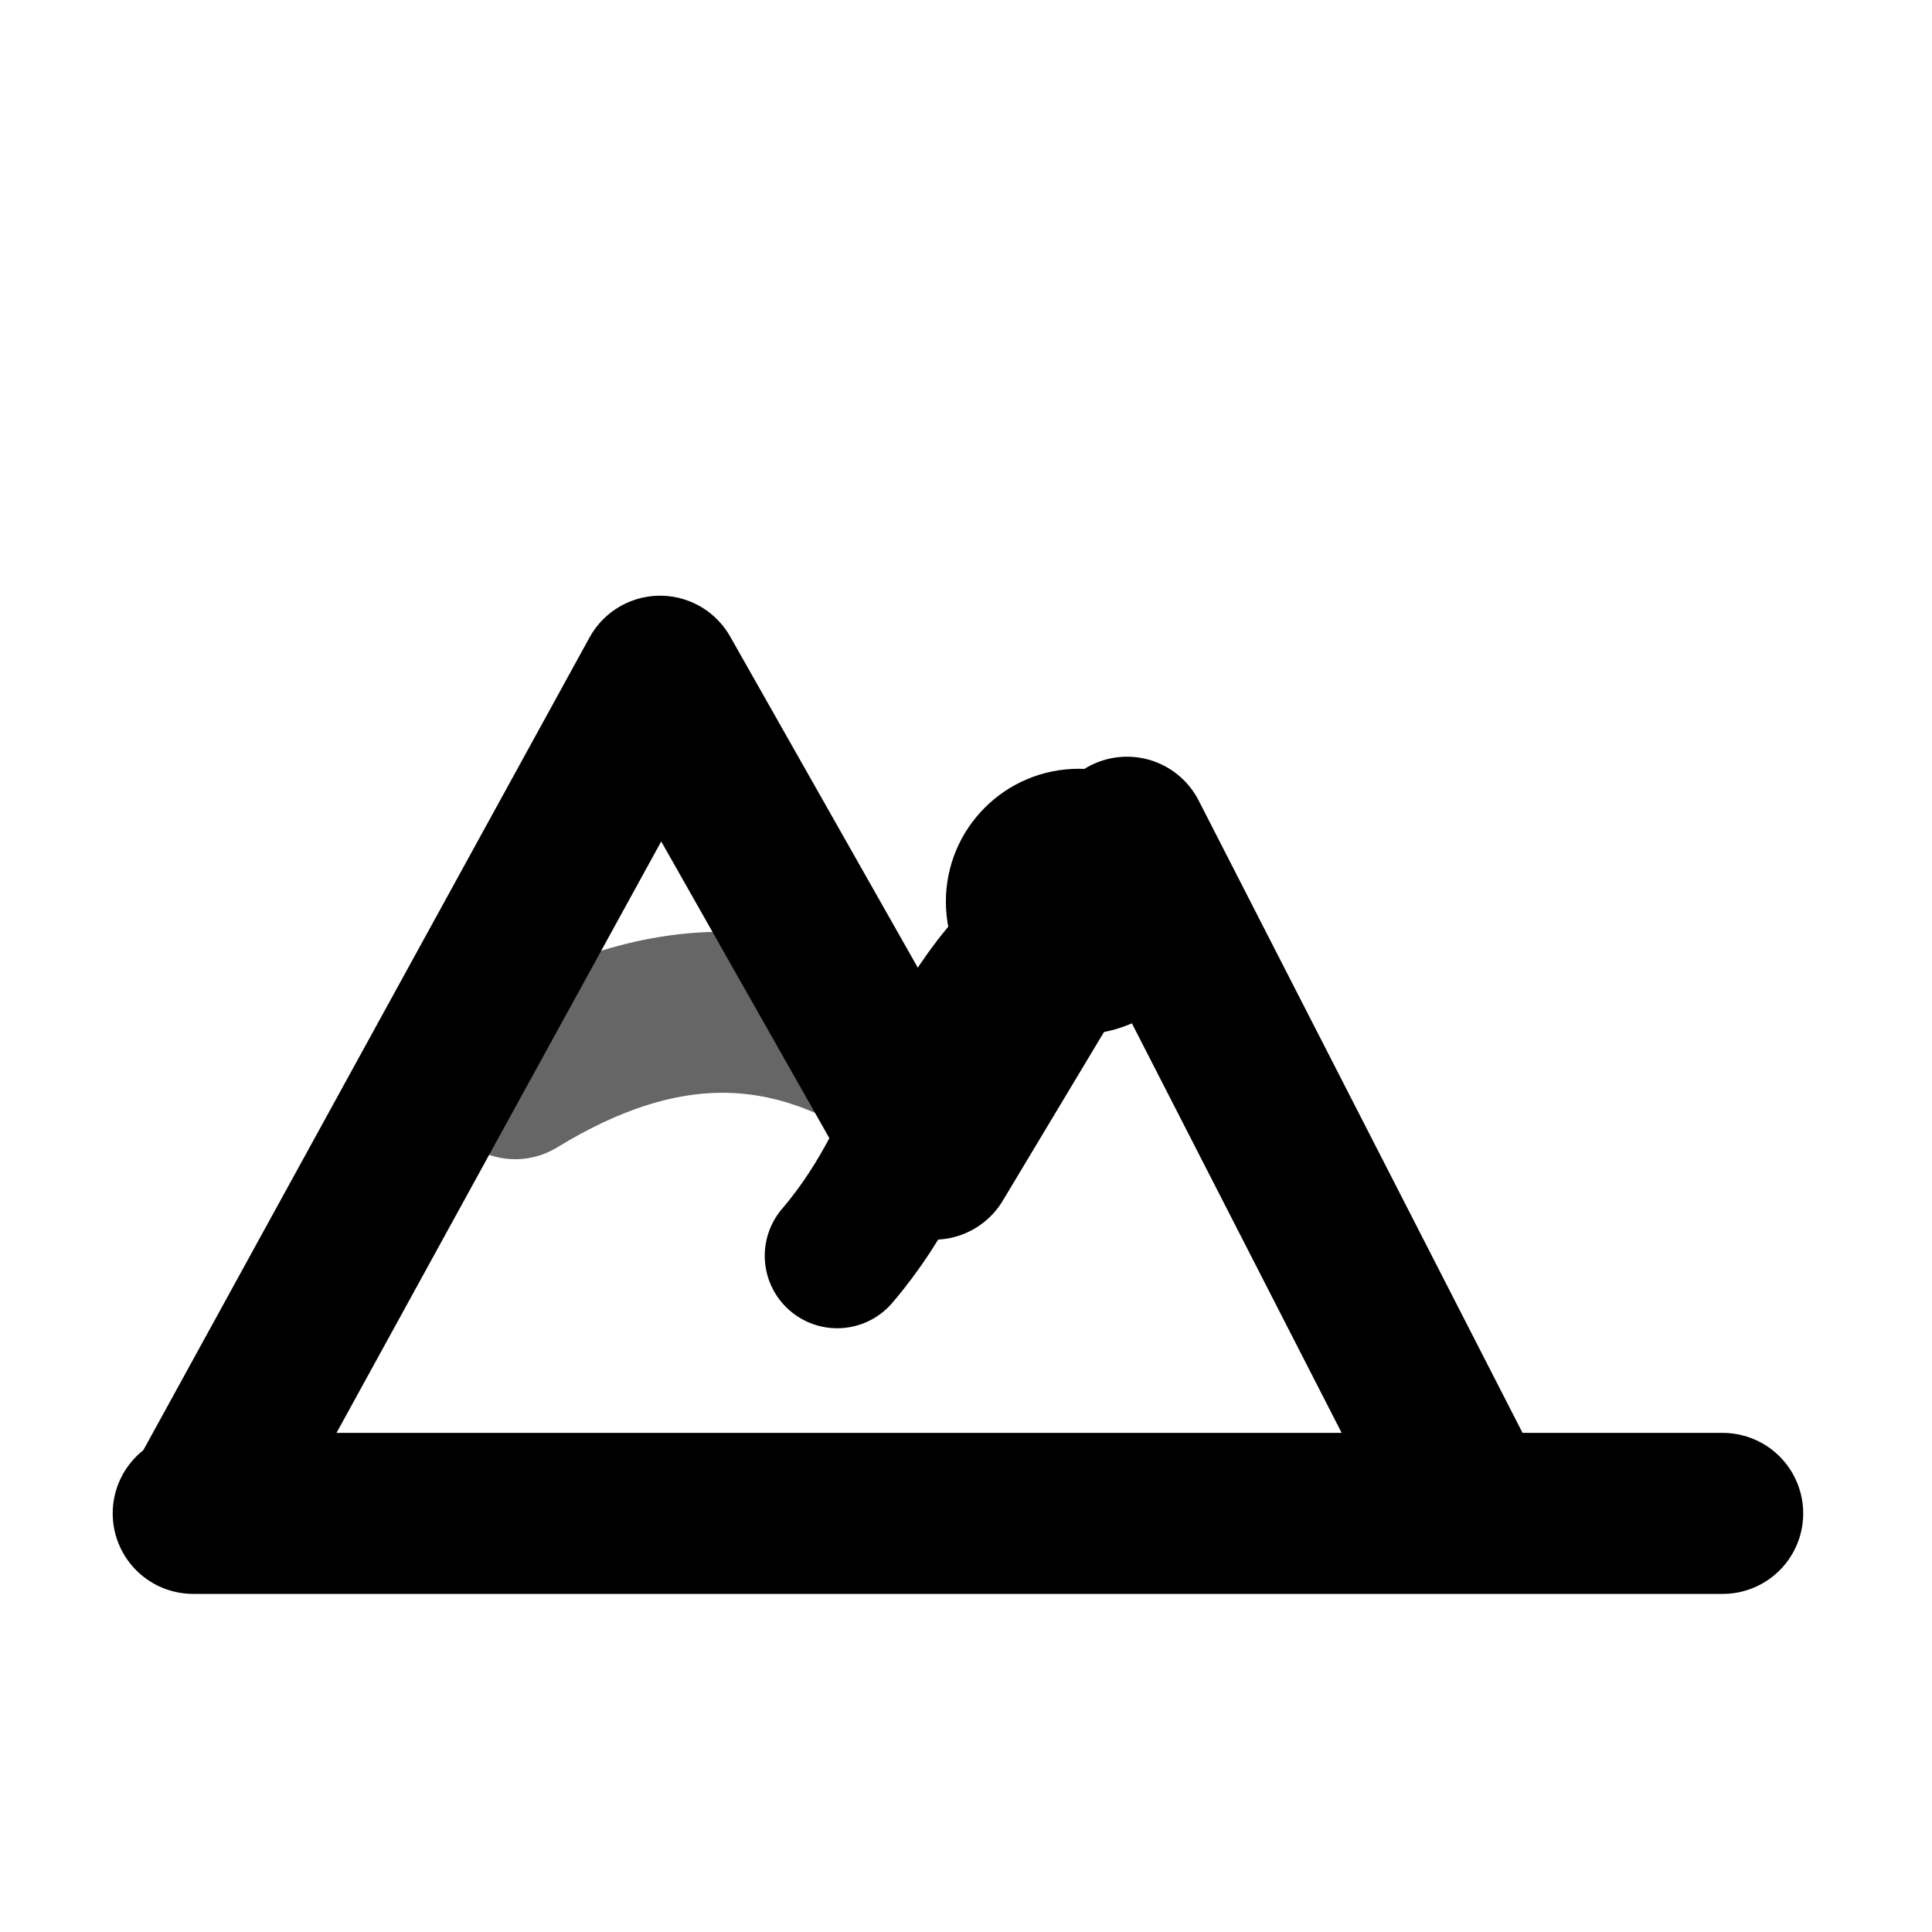
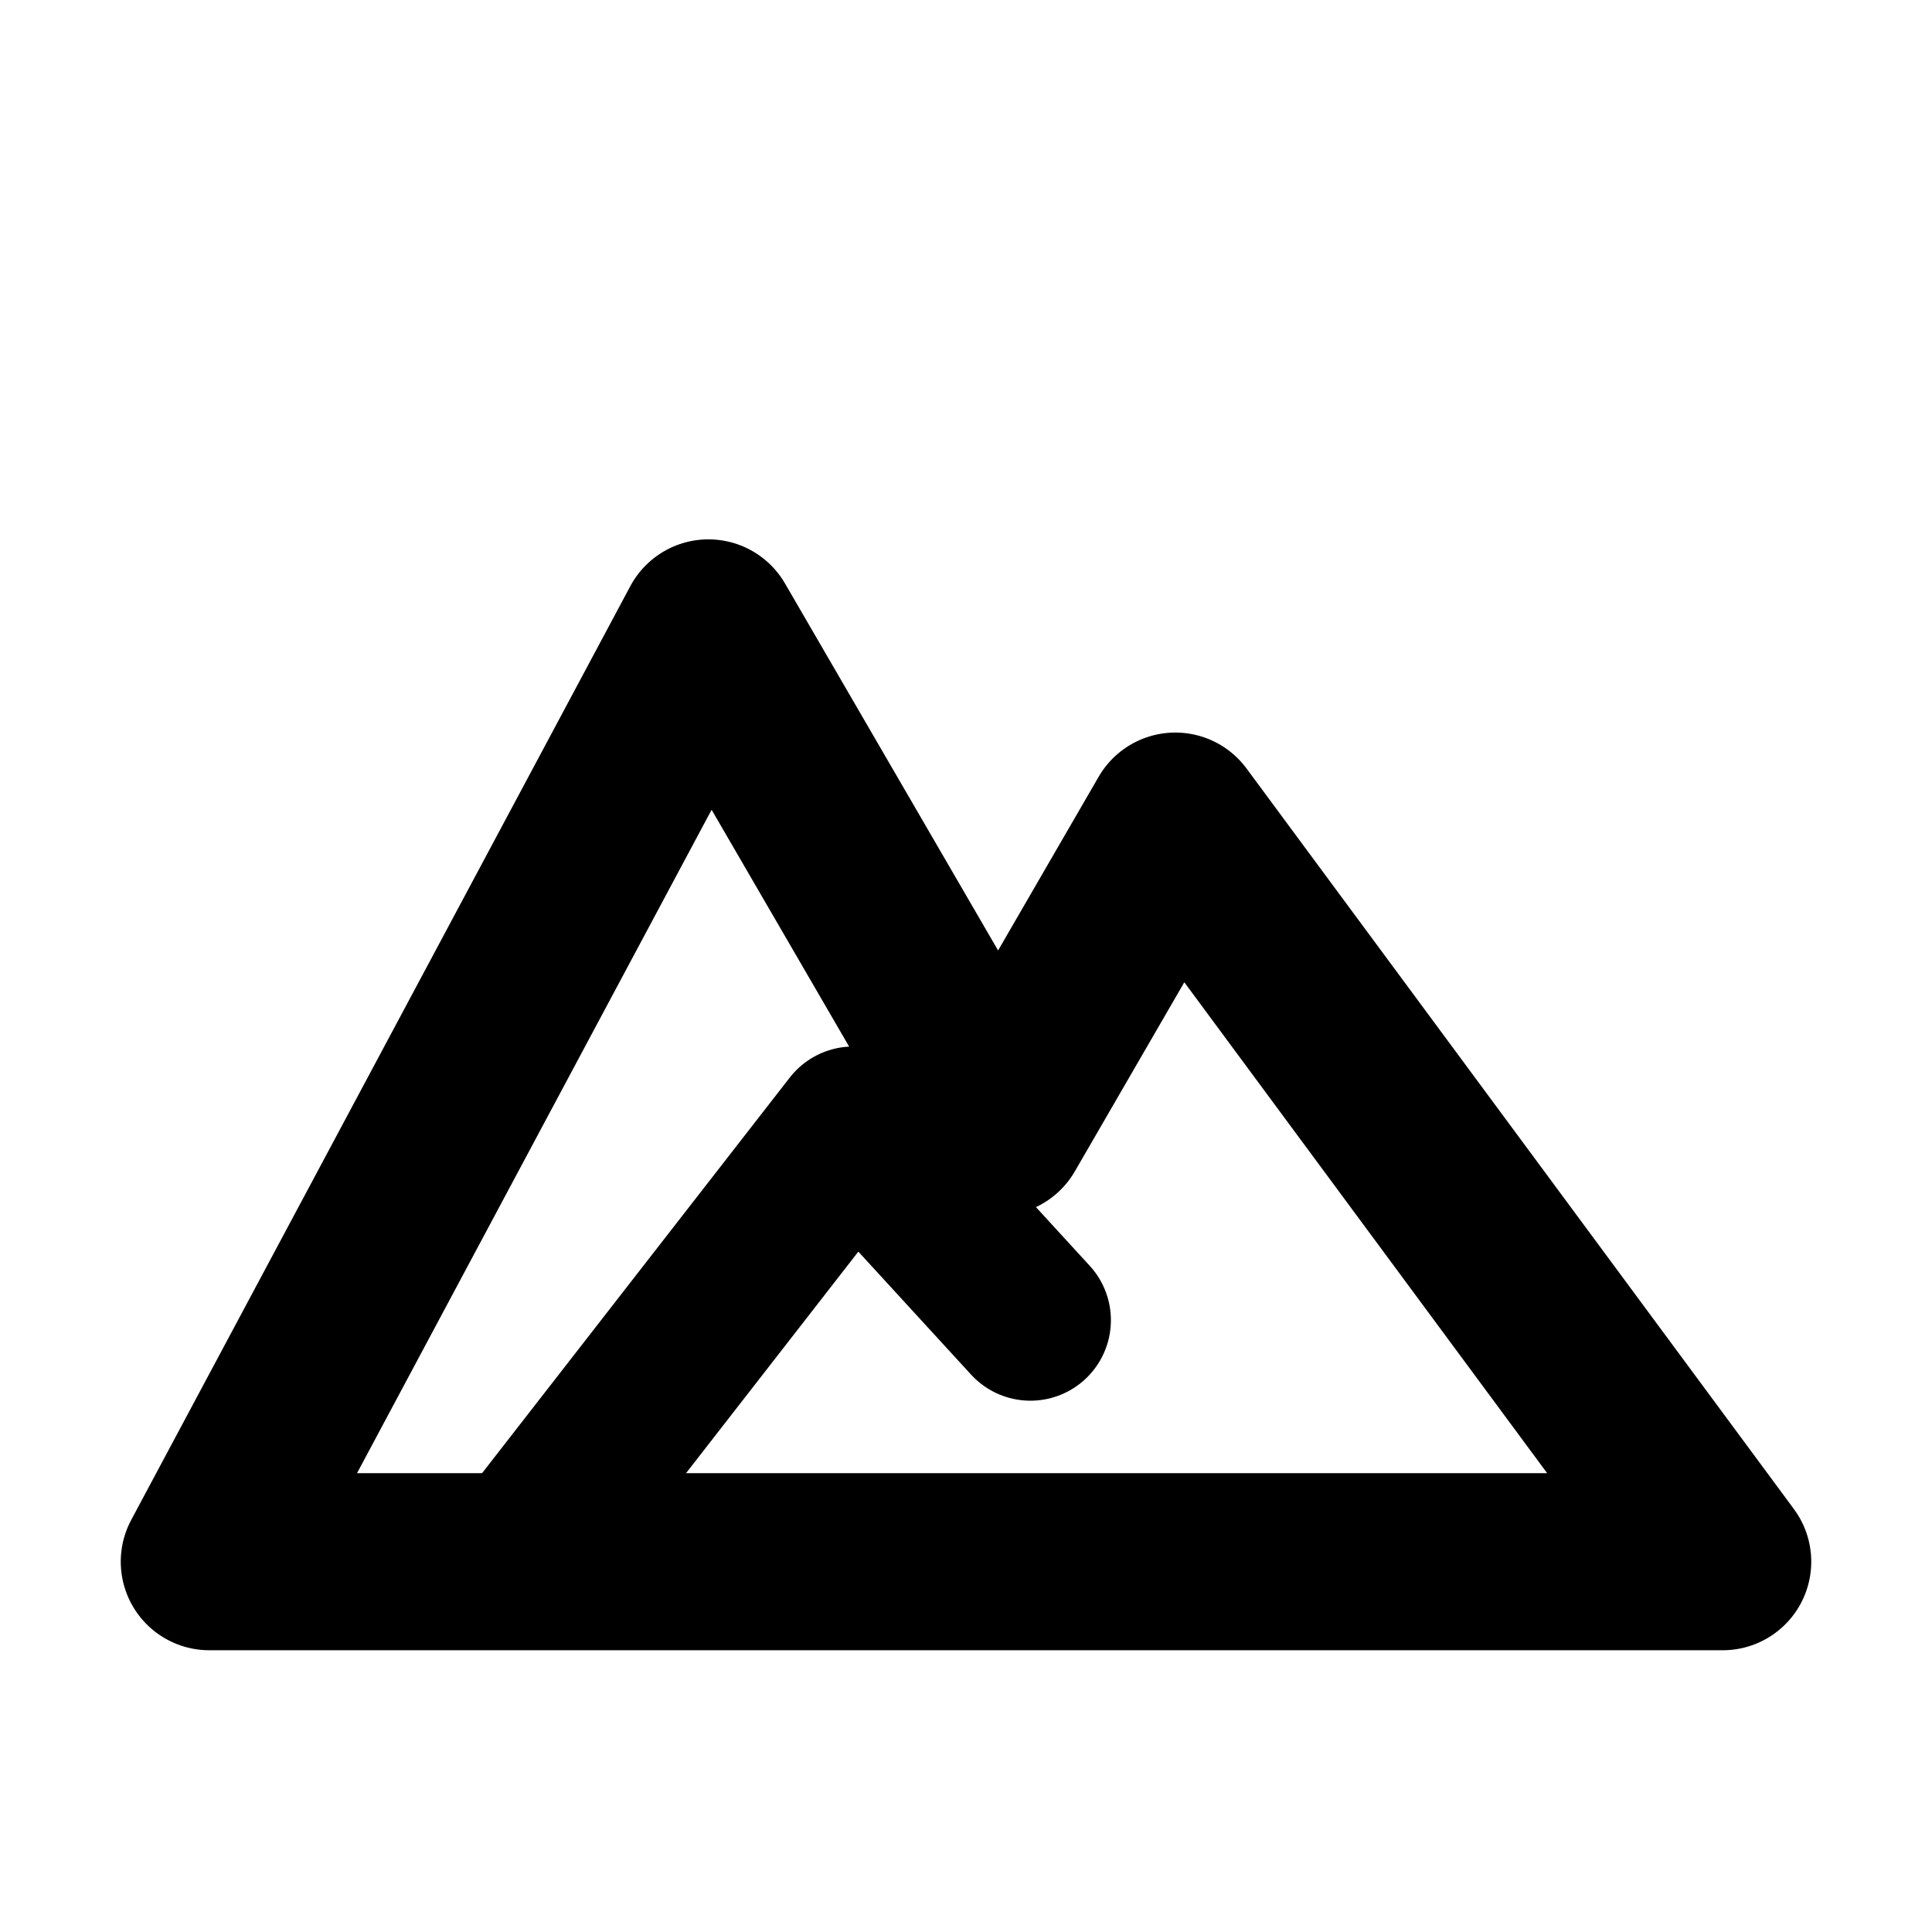
<svg xmlns="http://www.w3.org/2000/svg" viewBox="0 0 24 24" fill="none" role="img" aria-label="HIKING">
-   <g stroke="currentColor" stroke-width="2" stroke-linecap="round" stroke-linejoin="round">
-     <path d="M2.6 18.6 8.2 8.4l3.4 6 2.4-4 4.2 8.2" />
-     <path d="M2.4 18.8h19" />
-     <path d="M6.4 13.4c1.8-1.1 3.4-1.1 5 0" opacity="0.6" />
-   </g>
-   <path d="M10.4 15.6c1.2-1.4 1.2-3 2.8-4.2" stroke="currentColor" stroke-width="1.8" stroke-linecap="round" />
-   <circle cx="13.4" cy="11.2" r="1.3" fill="currentColor" stroke="currentColor" stroke-width="0.7" />
+   <path d="M2.6 19.4 8.8 7.8l3.6 6.2 2.2-3.8 6.8 9.2z" stroke="currentColor" stroke-width="2.2" stroke-linecap="round" stroke-linejoin="round" />
+   <path d="M6.4 19.4 10.6 14l2.2 2.4" stroke="currentColor" stroke-width="2" stroke-linecap="round" stroke-linejoin="round" />
</svg>
